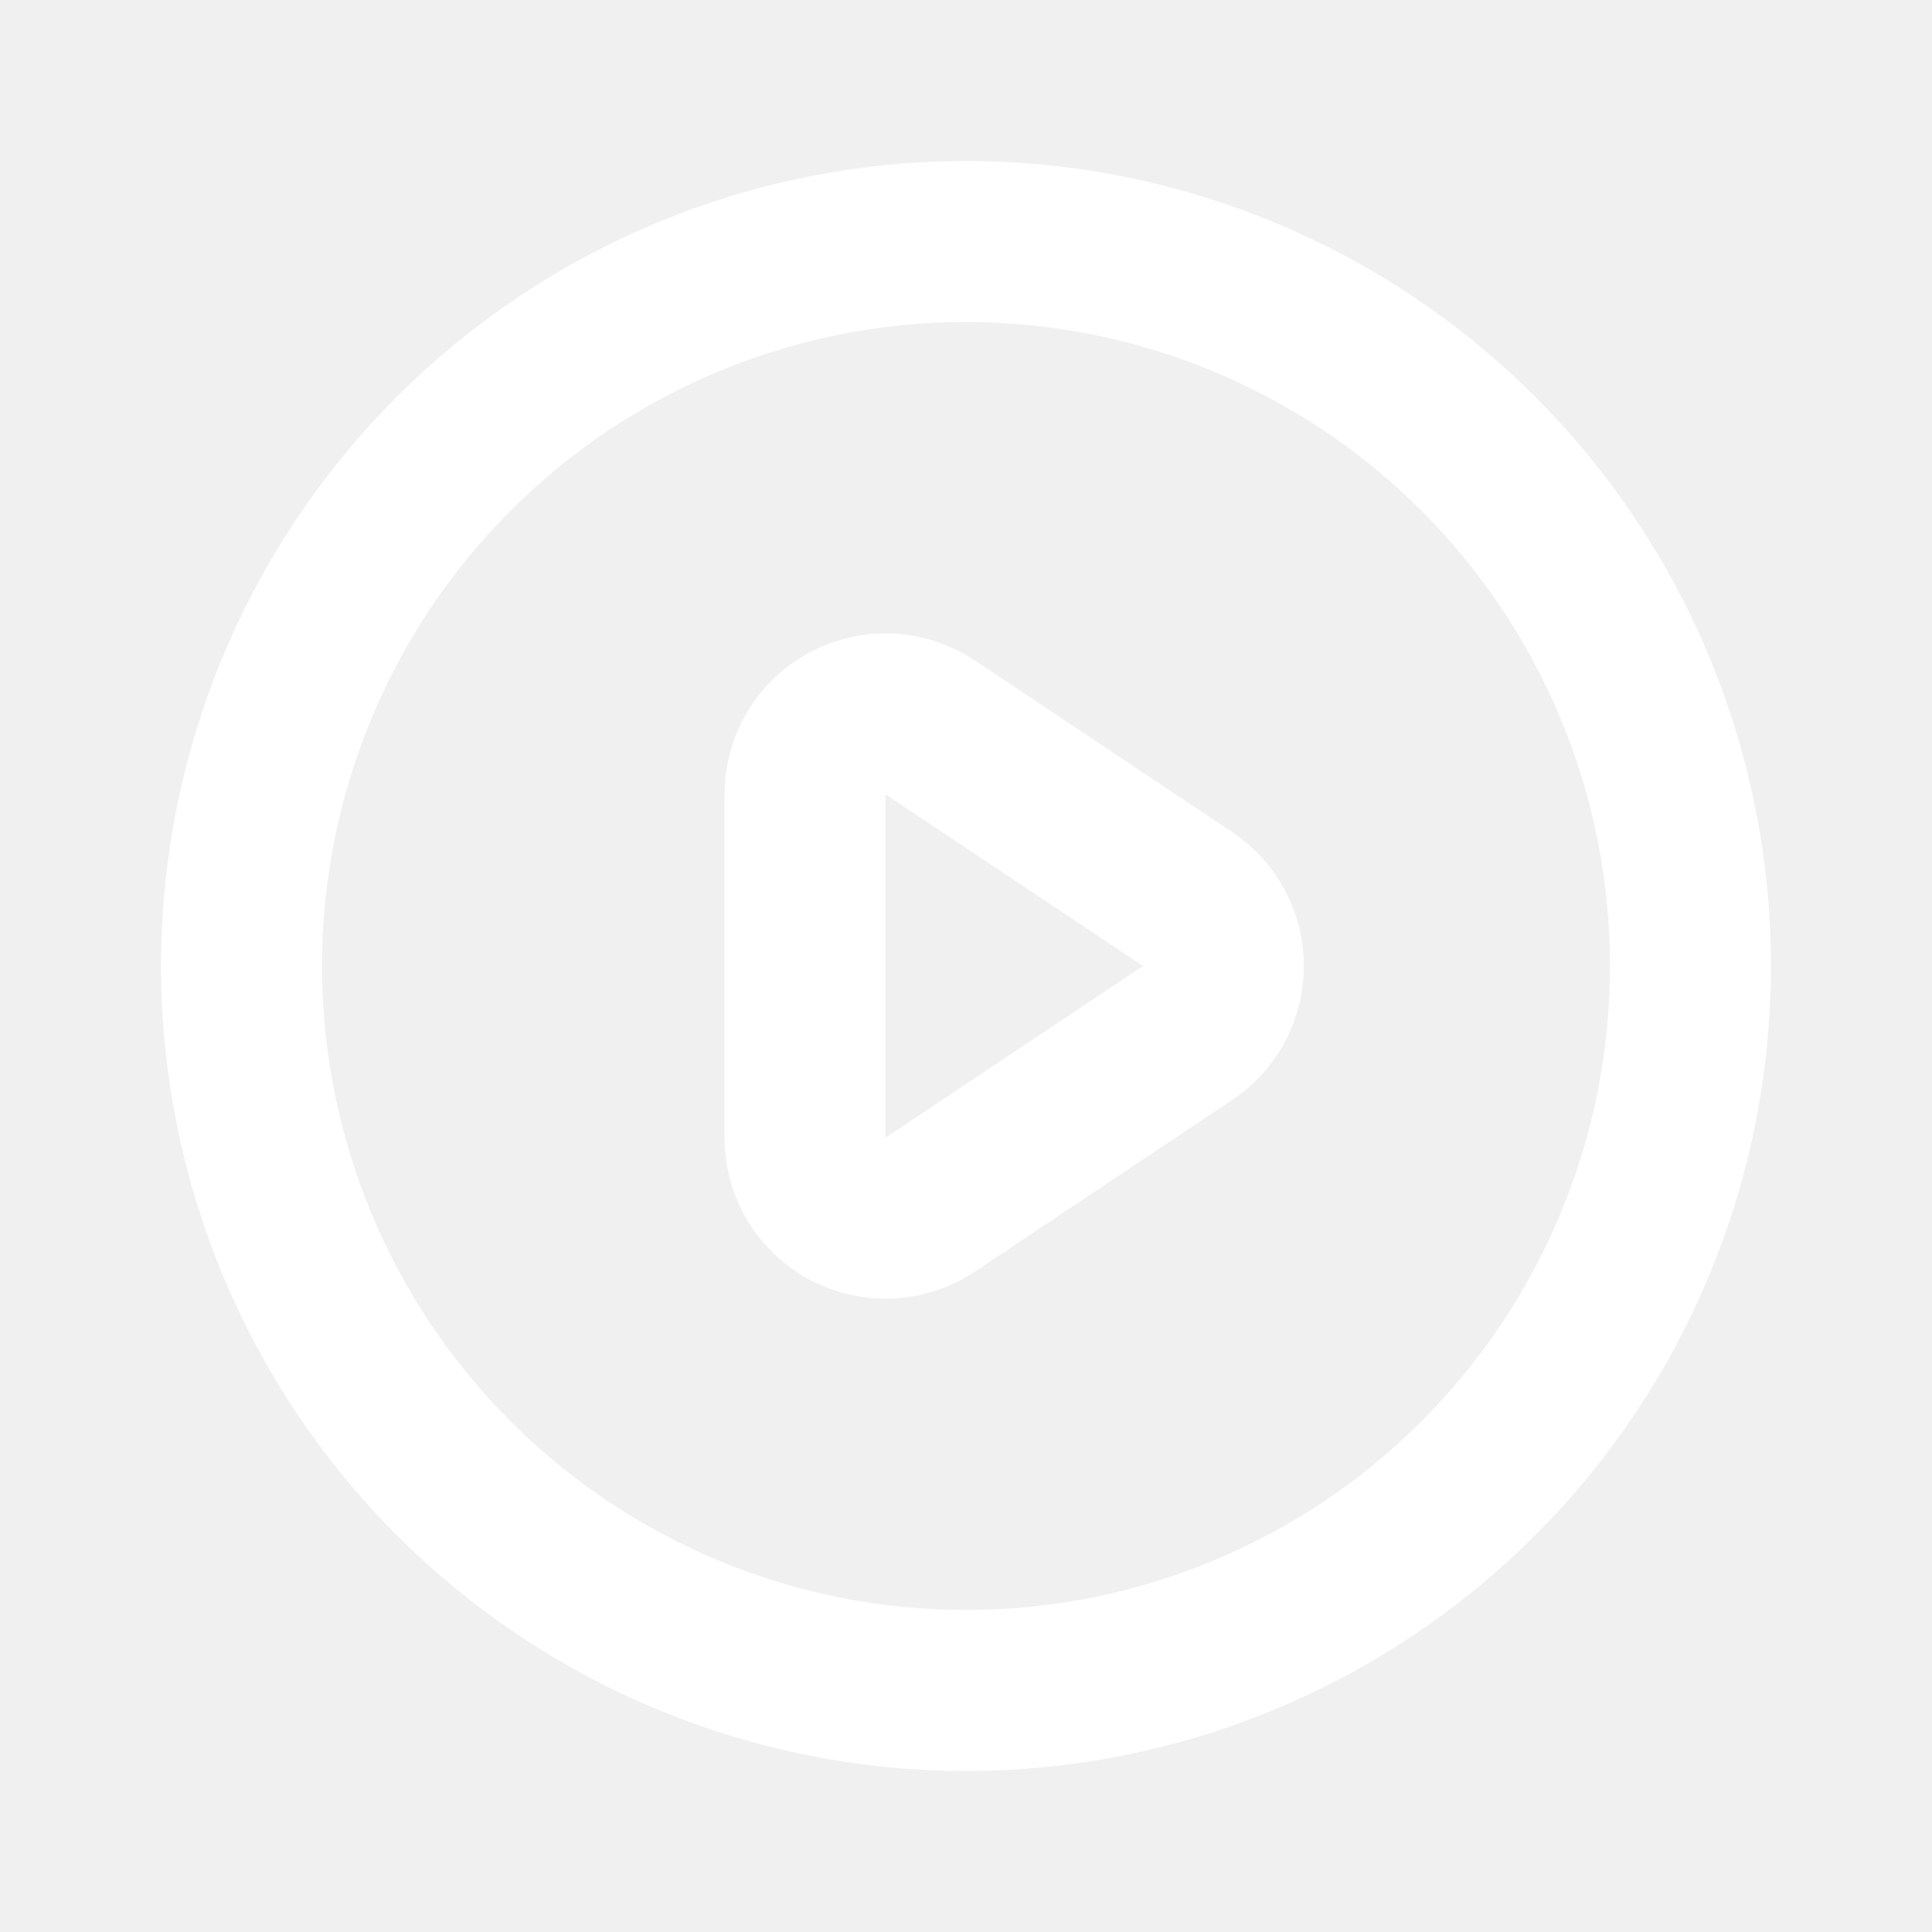
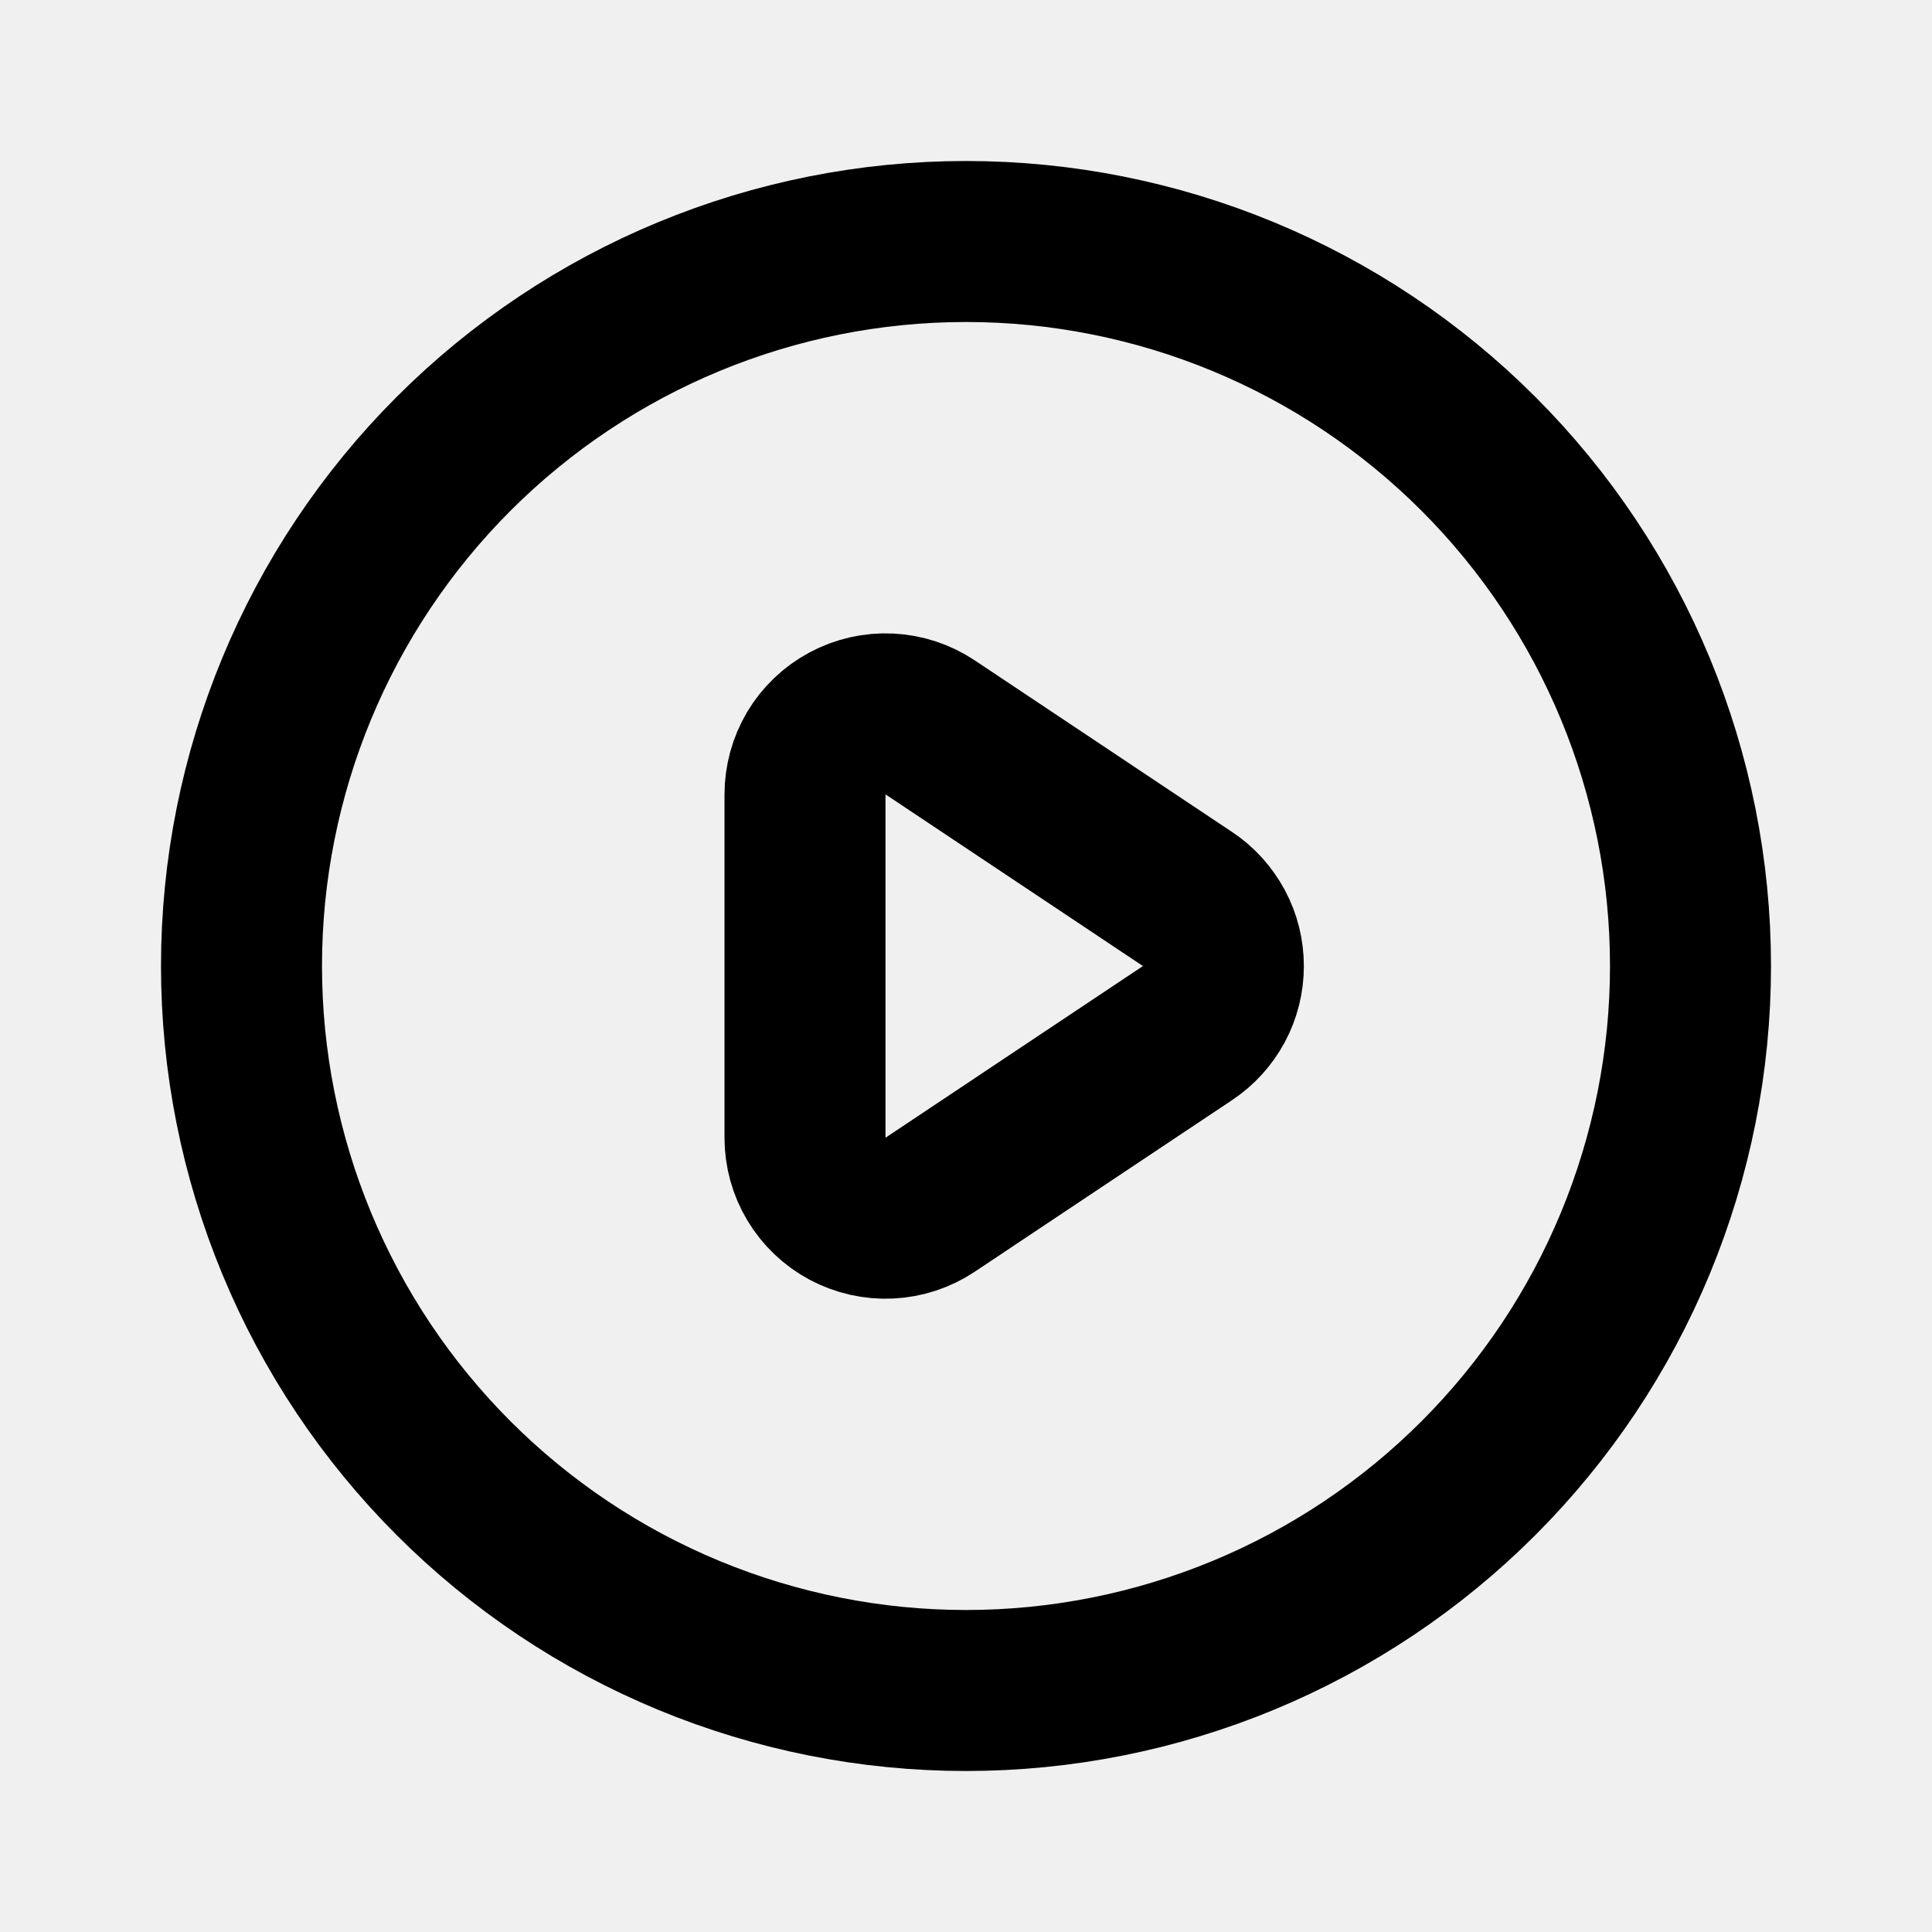
<svg xmlns="http://www.w3.org/2000/svg" width="24" height="24" viewBox="0 0 24 24" fill="none">
-   <path d="M14.752 11.168L11.555 9.036C11.404 8.935 11.229 8.878 11.048 8.869C10.867 8.86 10.687 8.901 10.527 8.987C10.368 9.072 10.234 9.2 10.141 9.355C10.049 9.511 10 9.689 10 9.87V14.133C10 14.314 10.049 14.492 10.142 14.647C10.235 14.802 10.369 14.93 10.528 15.015C10.688 15.1 10.868 15.141 11.049 15.132C11.229 15.123 11.404 15.066 11.555 14.965L14.752 12.833C14.889 12.742 15.001 12.618 15.079 12.473C15.157 12.328 15.197 12.166 15.197 12.001C15.197 11.836 15.157 11.674 15.079 11.529C15.001 11.384 14.889 11.259 14.752 11.168Z" stroke="white" stroke-width="2" stroke-linecap="round" stroke-linejoin="round" />
-   <path d="M21 12C21 13.182 20.767 14.352 20.315 15.444C19.863 16.536 19.2 17.528 18.364 18.364C17.528 19.2 16.536 19.863 15.444 20.315C14.352 20.767 13.182 21 12 21C10.818 21 9.648 20.767 8.556 20.315C7.464 19.863 6.472 19.2 5.636 18.364C4.8 17.528 4.137 16.536 3.685 15.444C3.233 14.352 3 13.182 3 12C3 9.613 3.948 7.324 5.636 5.636C7.324 3.948 9.613 3 12 3C14.387 3 16.676 3.948 18.364 5.636C20.052 7.324 21 9.613 21 12Z" stroke="white" stroke-width="2" stroke-linecap="round" stroke-linejoin="round" />
+   <path d="M14.752 11.168L11.555 9.036C11.404 8.935 11.229 8.878 11.048 8.869C10.867 8.86 10.687 8.901 10.527 8.987C10.368 9.072 10.234 9.2 10.141 9.355C10.049 9.511 10 9.689 10 9.87V14.133C10 14.314 10.049 14.492 10.142 14.647C10.235 14.802 10.369 14.93 10.528 15.015C10.688 15.1 10.868 15.141 11.049 15.132C11.229 15.123 11.404 15.066 11.555 14.965L14.752 12.833C14.889 12.742 15.001 12.618 15.079 12.473C15.157 12.328 15.197 12.166 15.197 12.001C15.197 11.836 15.157 11.674 15.079 11.529C15.001 11.384 14.889 11.259 14.752 11.168Z" stroke="black" stroke-width="2" stroke-linecap="round" stroke-linejoin="round" />
+   <path d="M21 12C21 13.182 20.767 14.352 20.315 15.444C19.863 16.536 19.2 17.528 18.364 18.364C17.528 19.2 16.536 19.863 15.444 20.315C14.352 20.767 13.182 21 12 21C10.818 21 9.648 20.767 8.556 20.315C7.464 19.863 6.472 19.2 5.636 18.364C4.8 17.528 4.137 16.536 3.685 15.444C3.233 14.352 3 13.182 3 12C3 9.613 3.948 7.324 5.636 5.636C7.324 3.948 9.613 3 12 3C14.387 3 16.676 3.948 18.364 5.636C20.052 7.324 21 9.613 21 12Z" stroke="black" stroke-width="2" stroke-linecap="round" stroke-linejoin="round" />
</svg>
